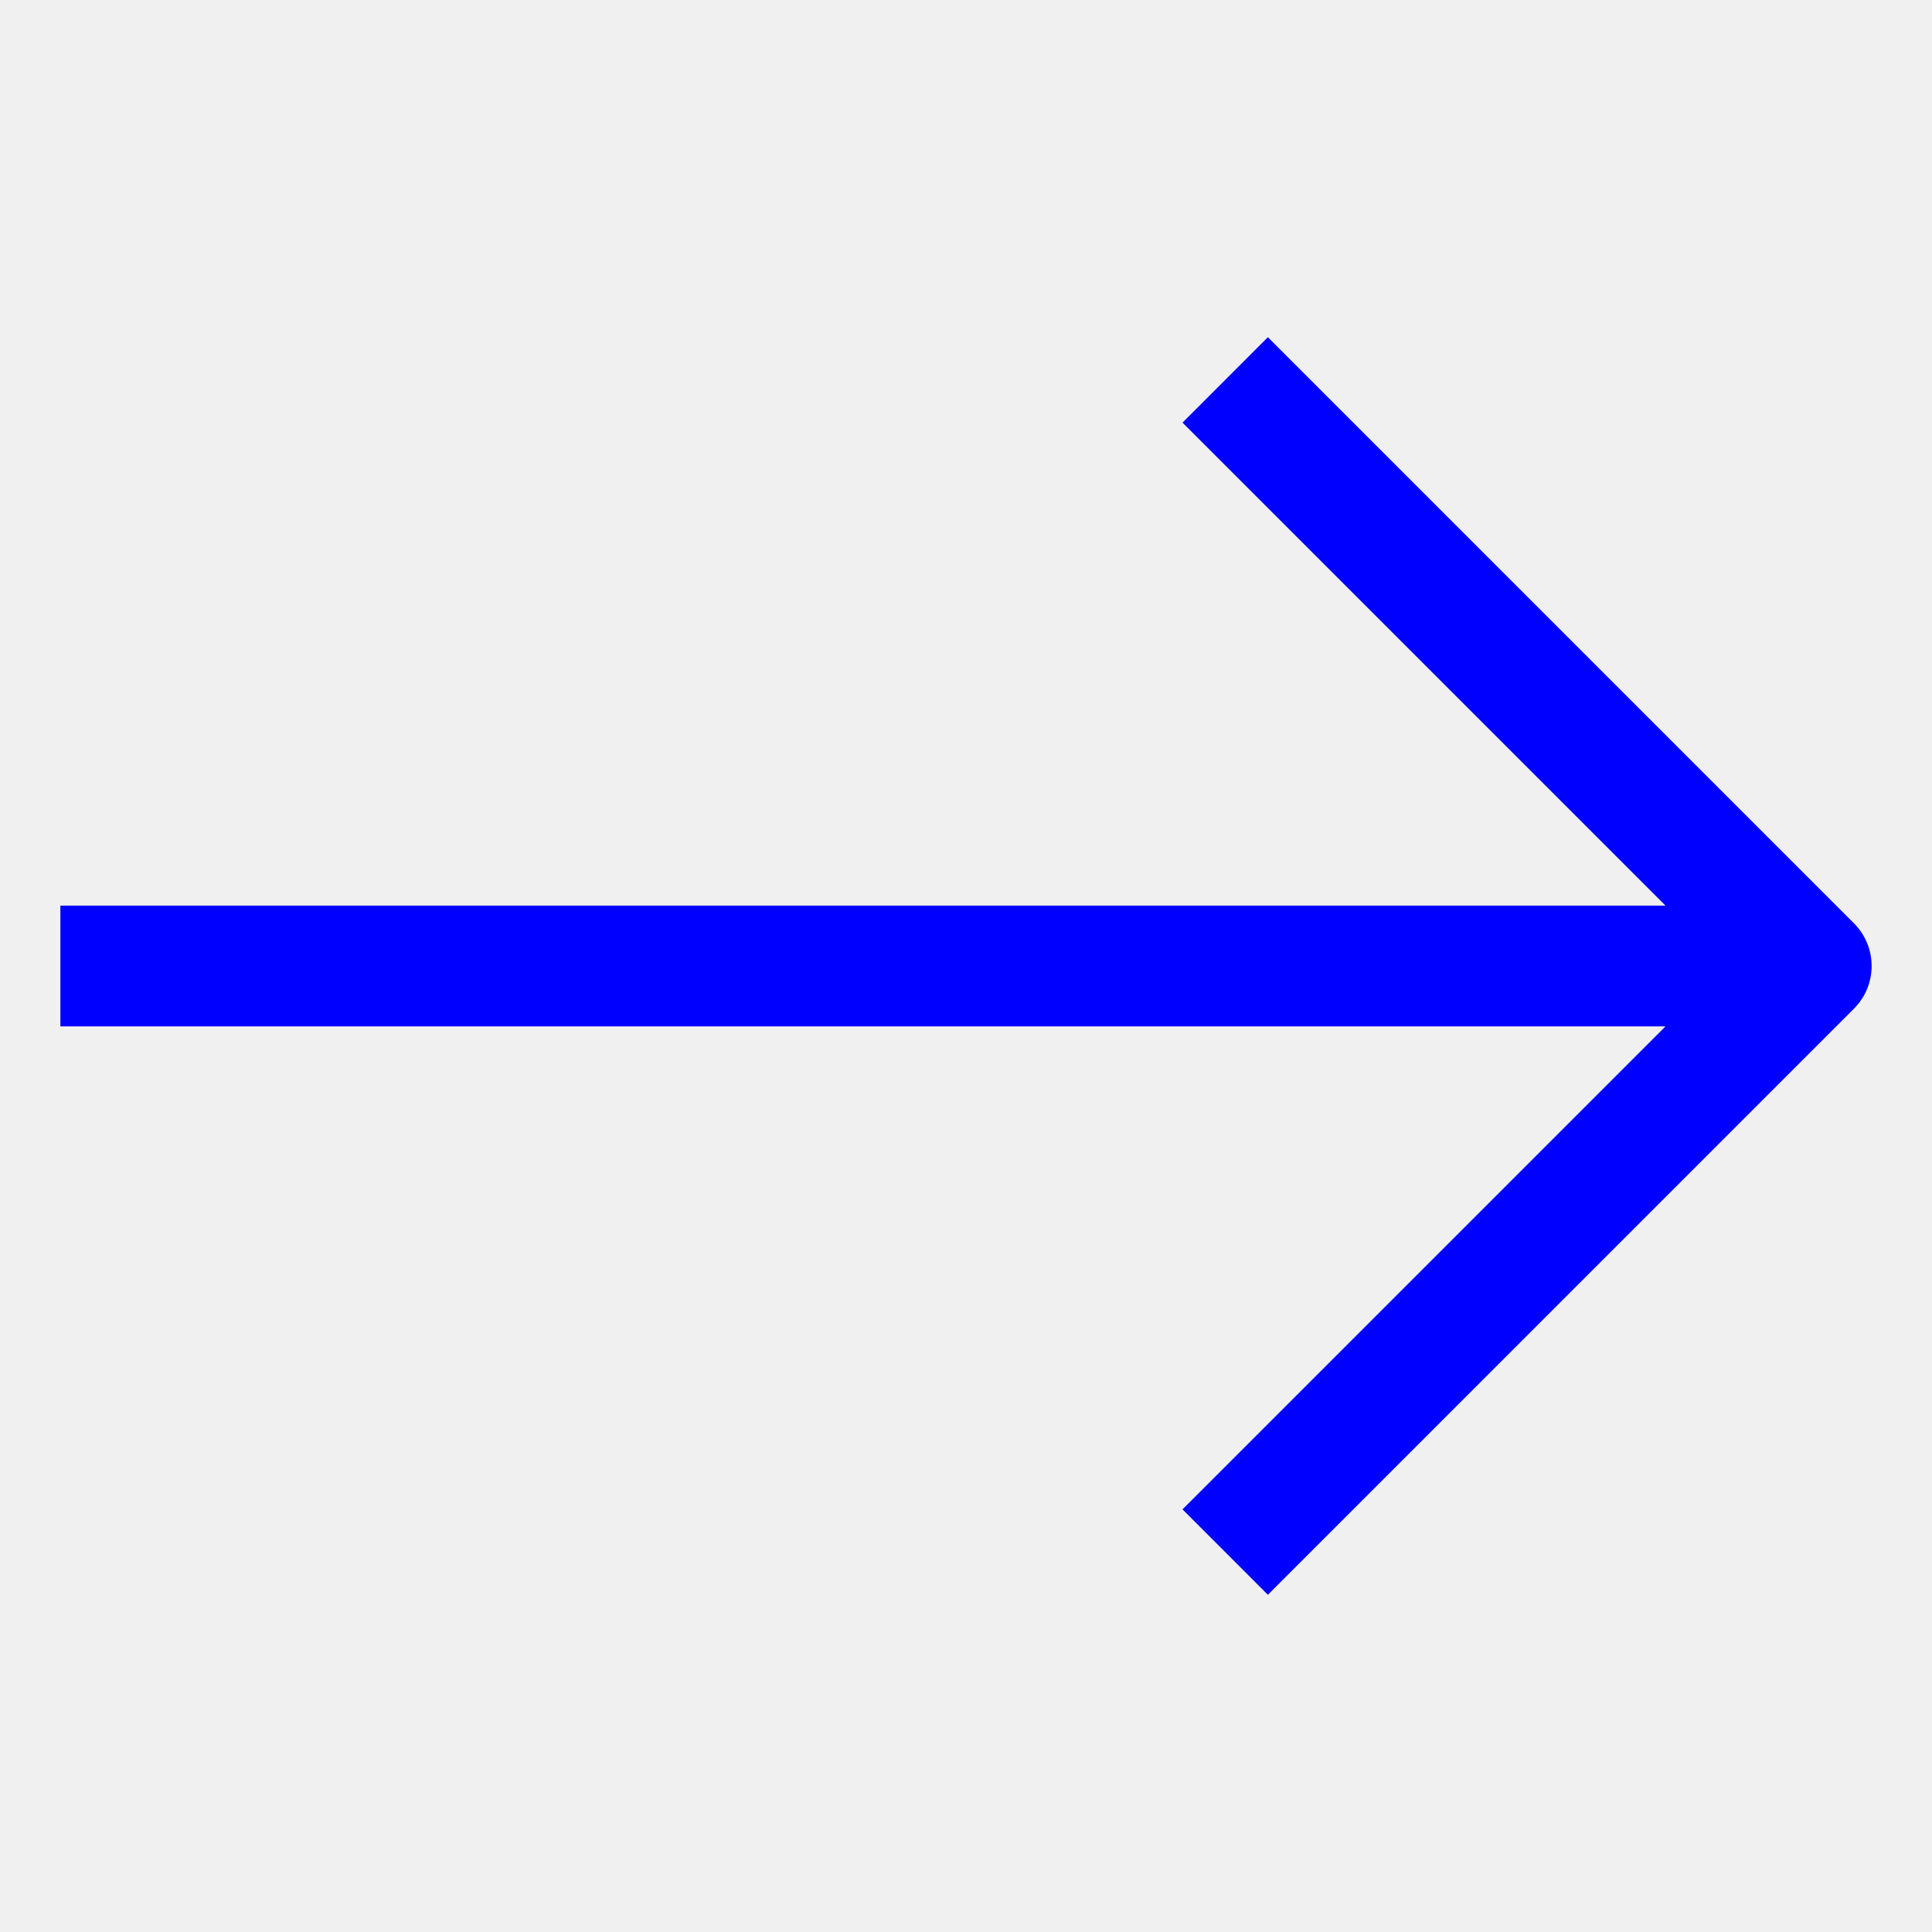
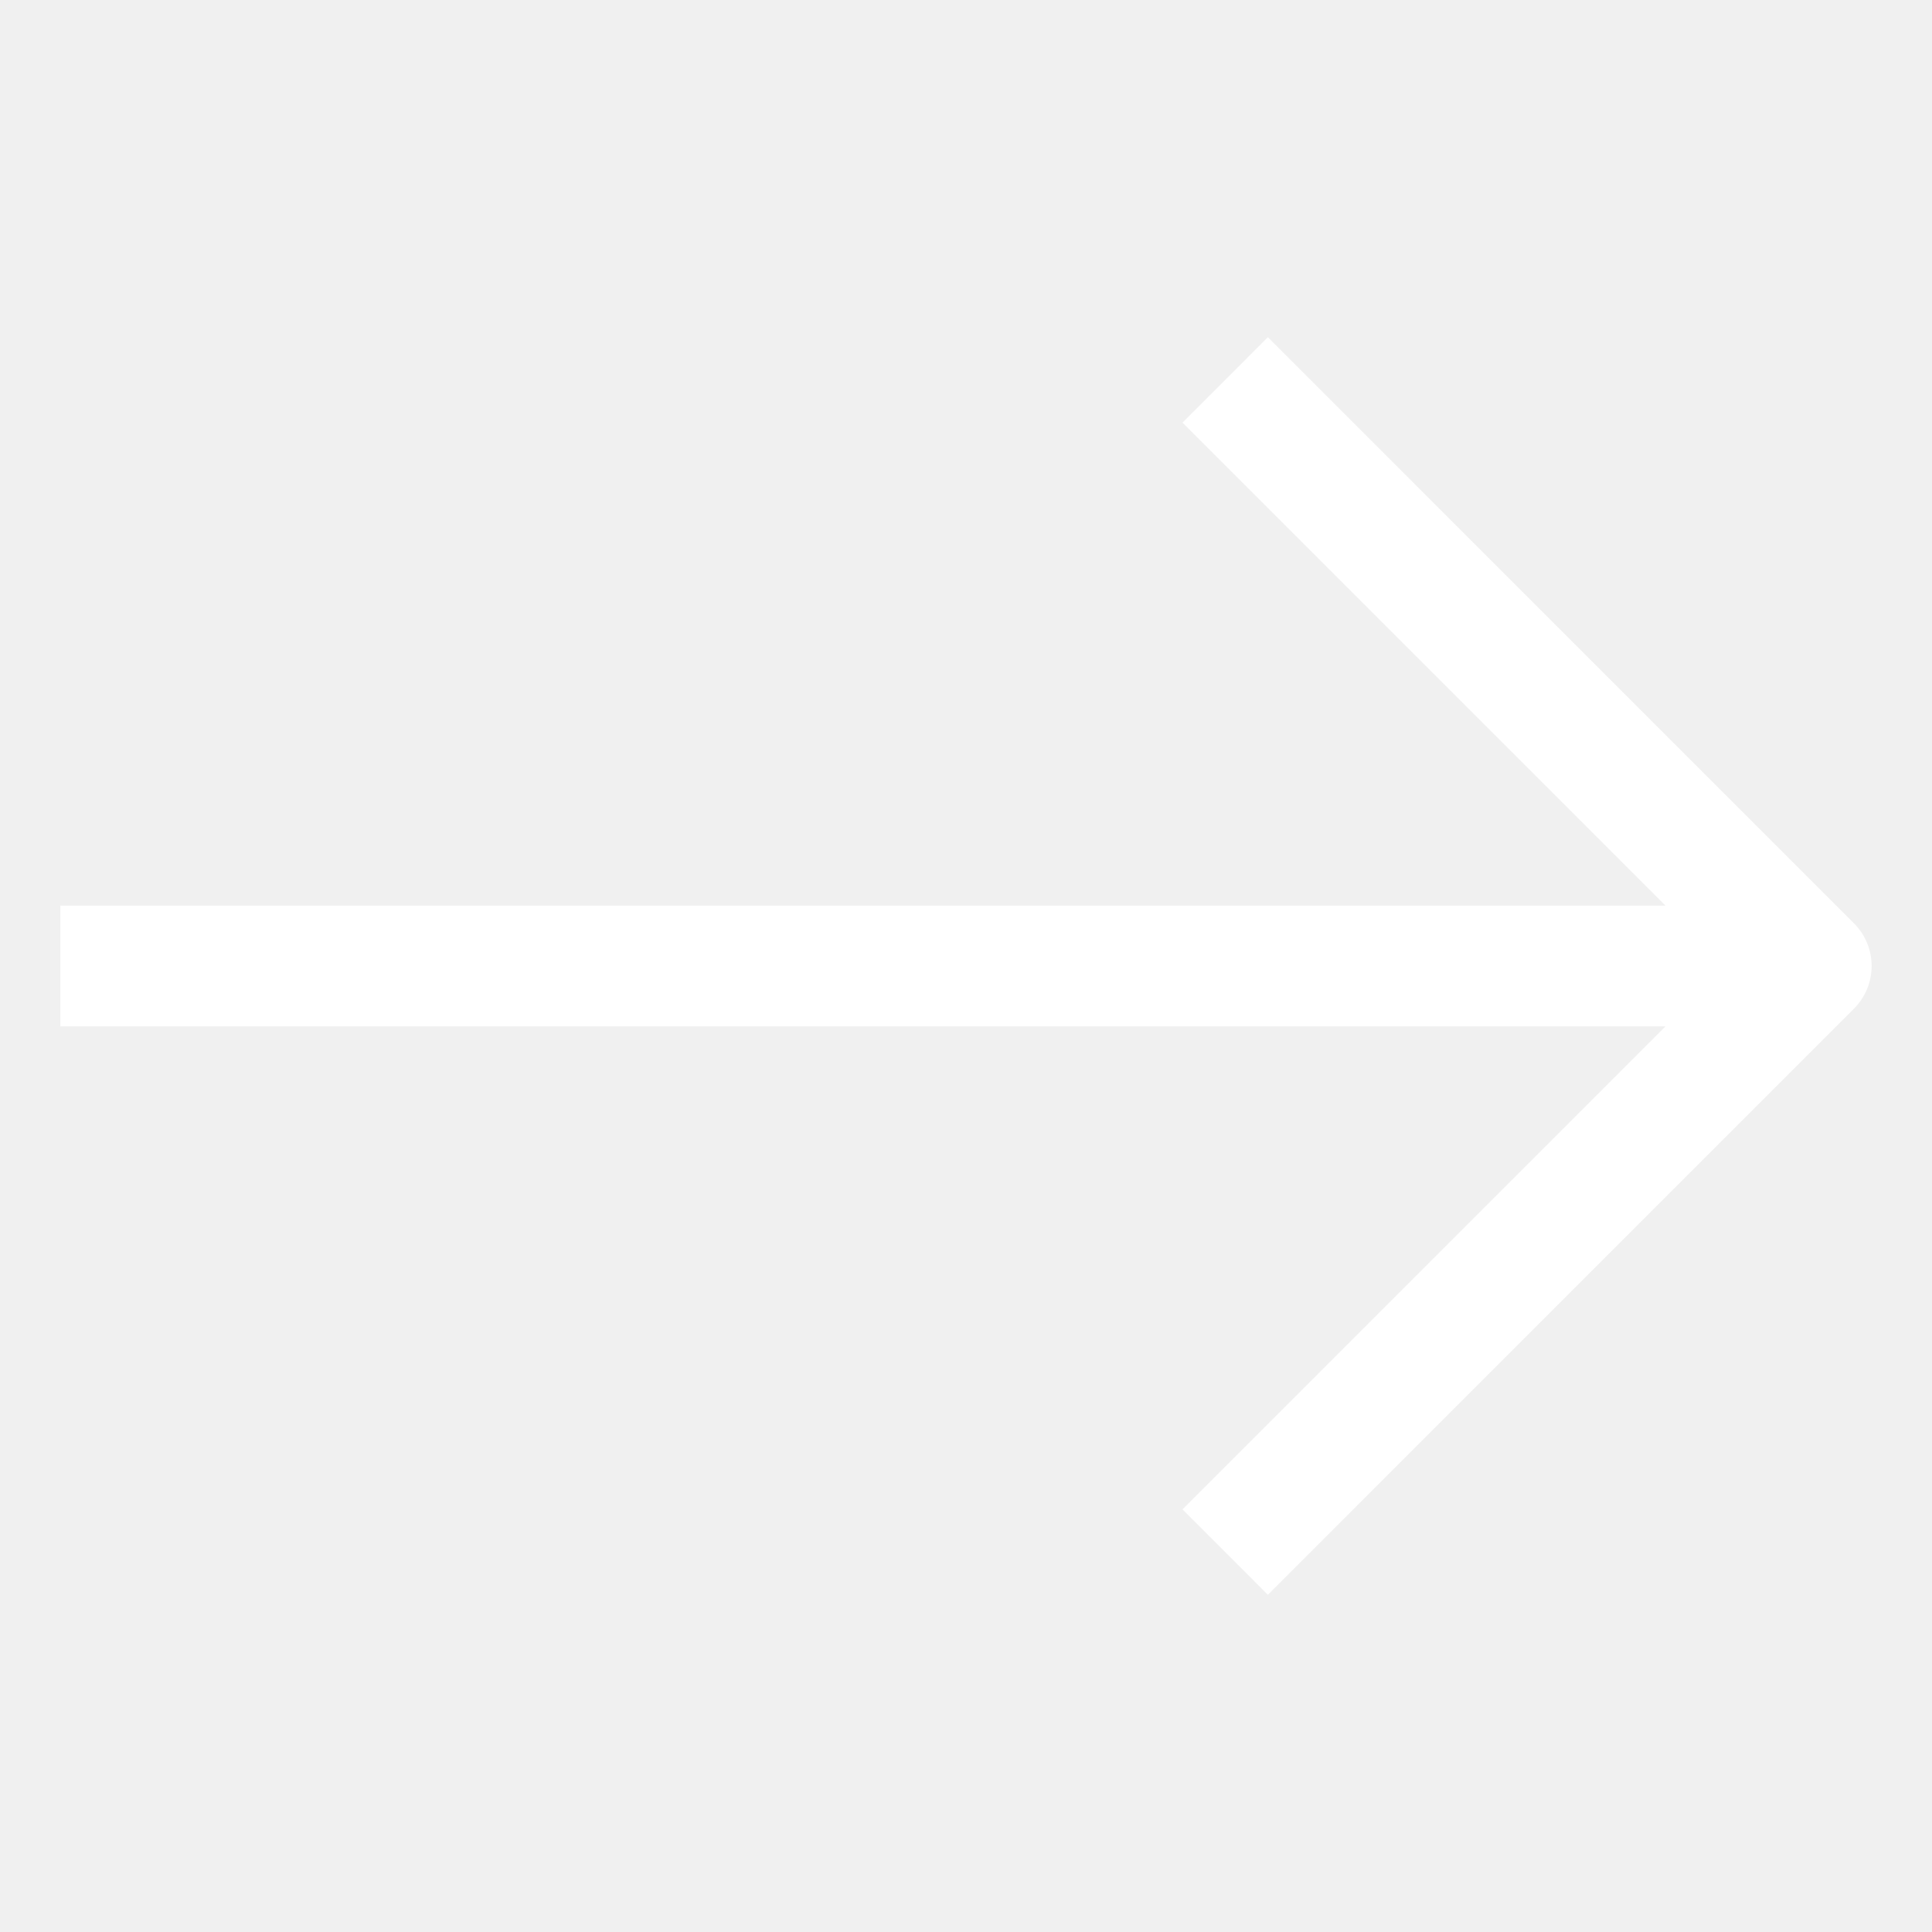
<svg xmlns="http://www.w3.org/2000/svg" version="1.1" id="Layer_1" x="0px" y="0px" width="64px" height="64px" viewBox="0 0 64 64" enable-background="new 0 0 64 64" xml:space="preserve">
-   <path d="M2,34h53.172l-16,16L42,52.829l19.414-19.415c0.781-0.781,0.781-2.047,0-2.828L42,11.171L39.172,14l16,16H2V34z" fill="#0000FF" />
+   <path d="M2,34h53.172l-16,16L42,52.829l19.414-19.415c0.781-0.781,0.781-2.047,0-2.828L42,11.171L39.172,14l16,16H2V34z" fill="#FFFFFF" />
</svg>
